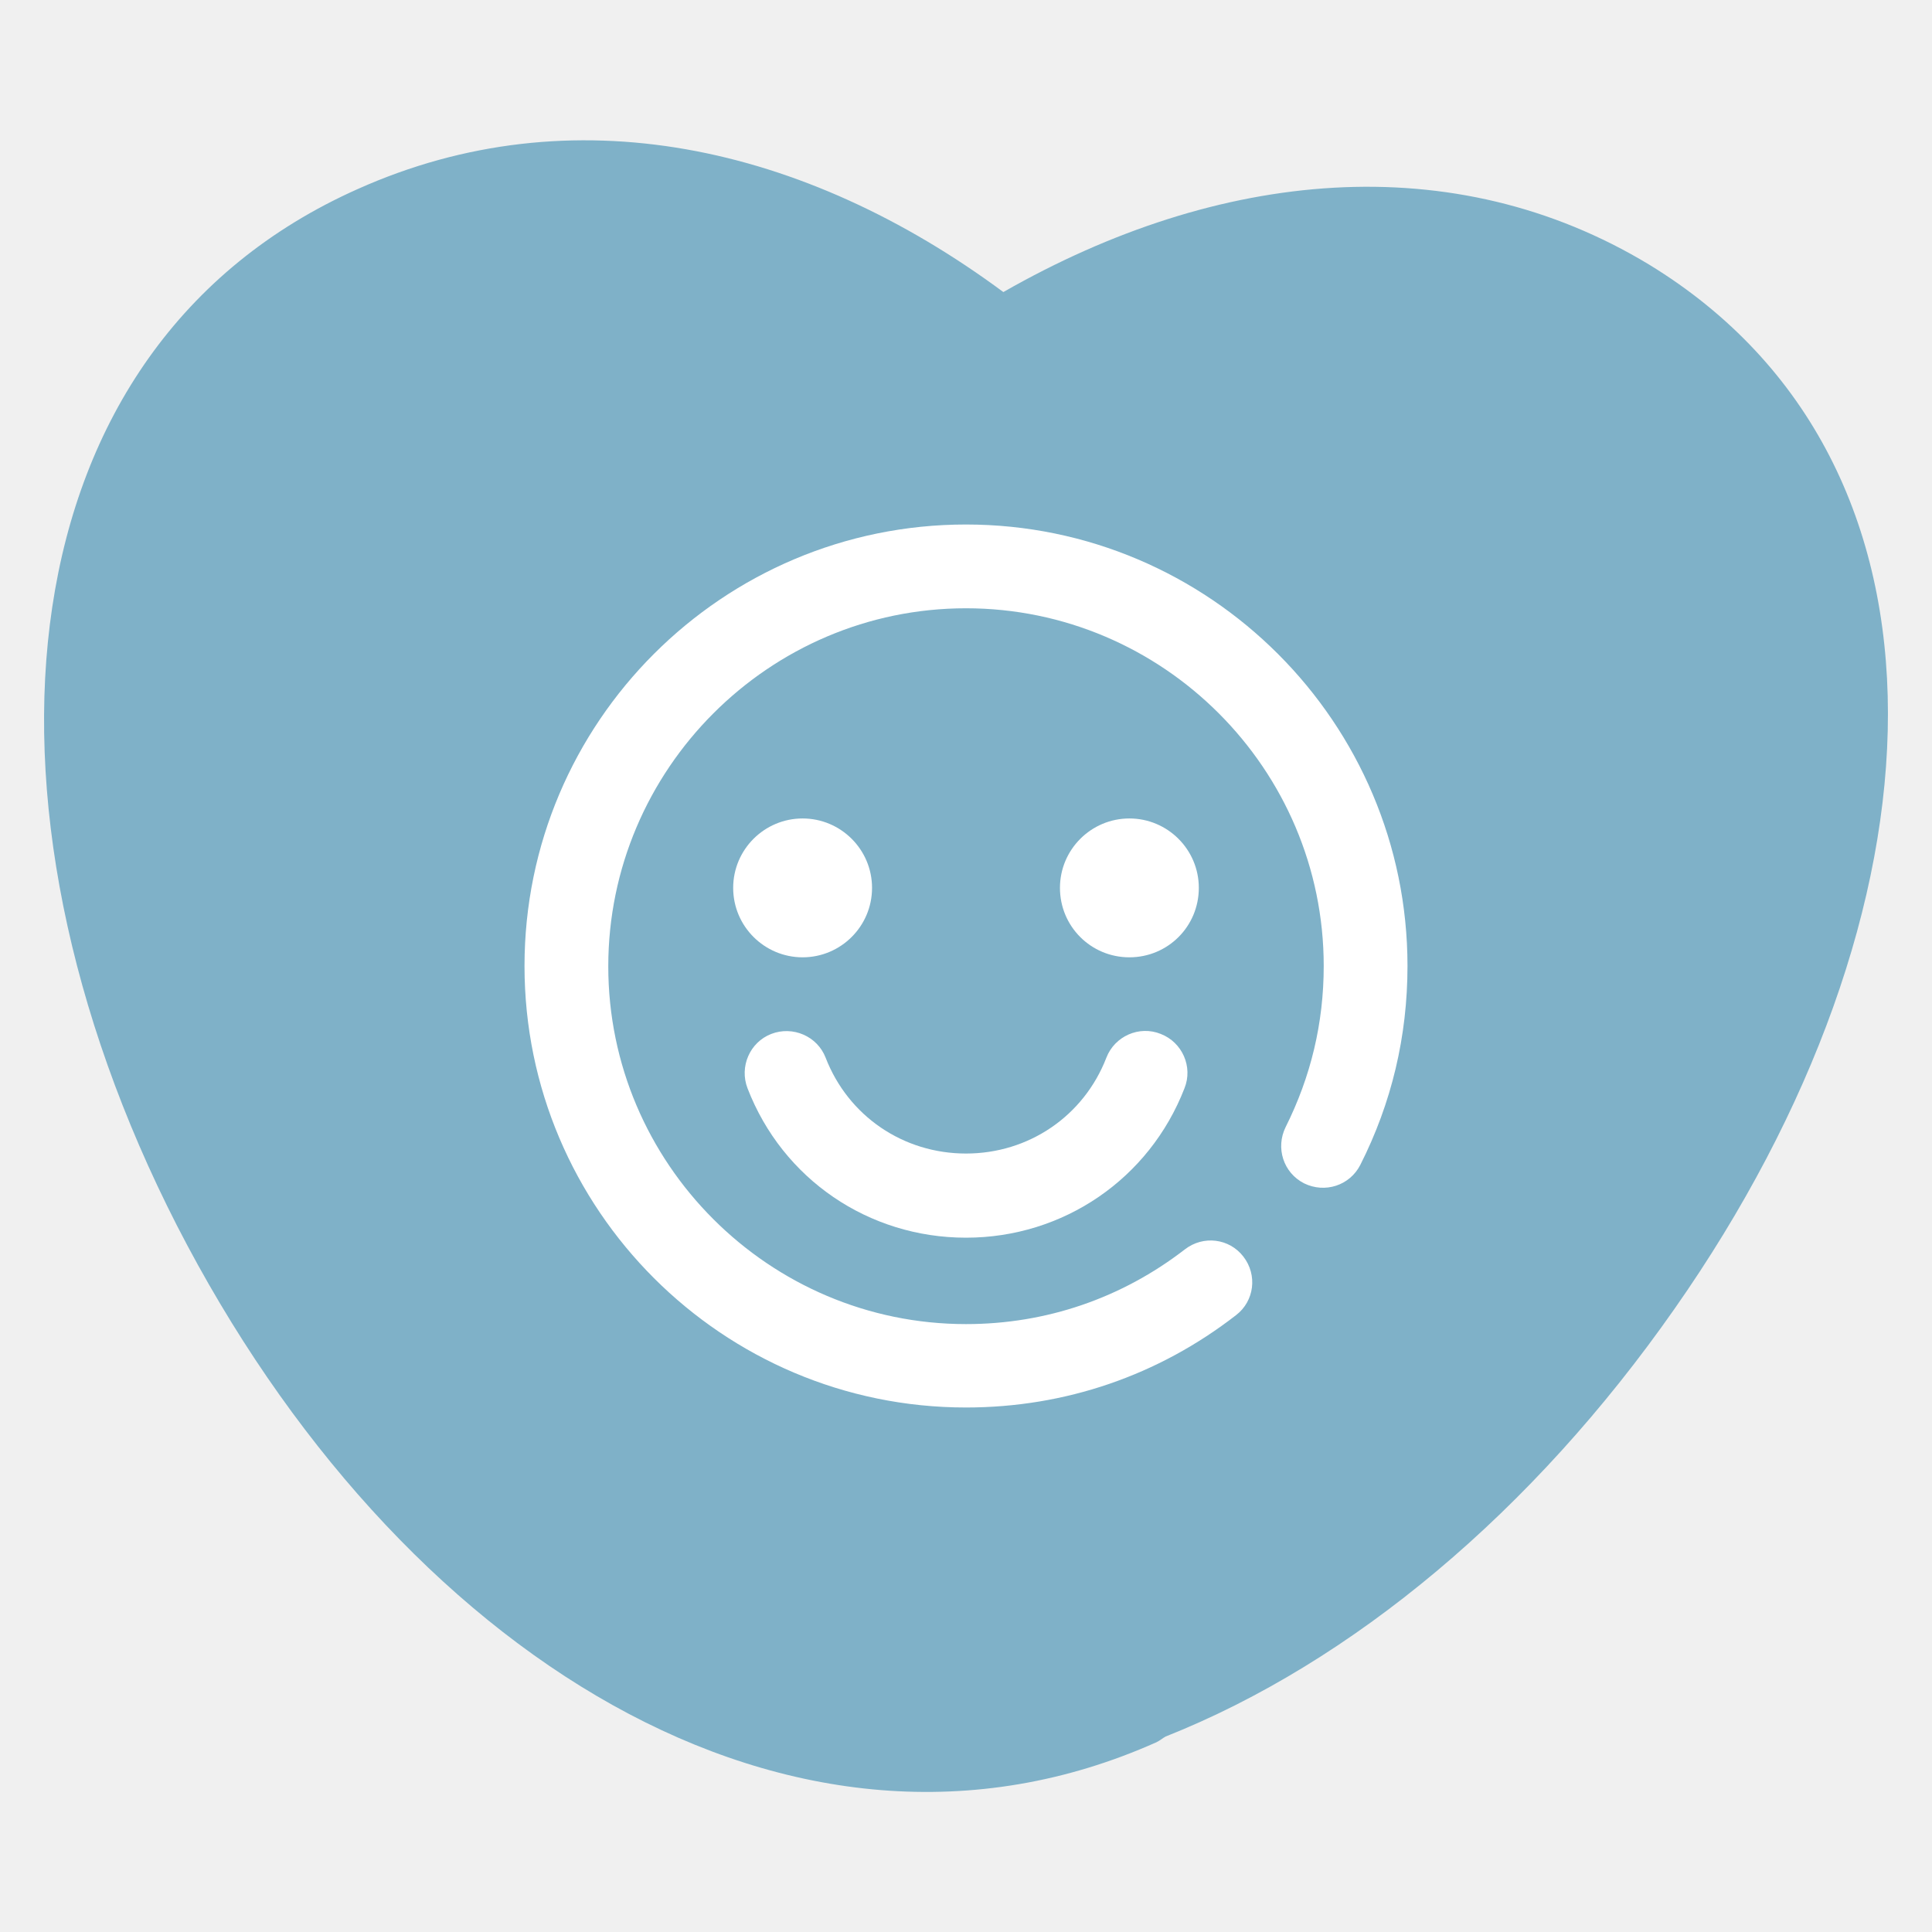
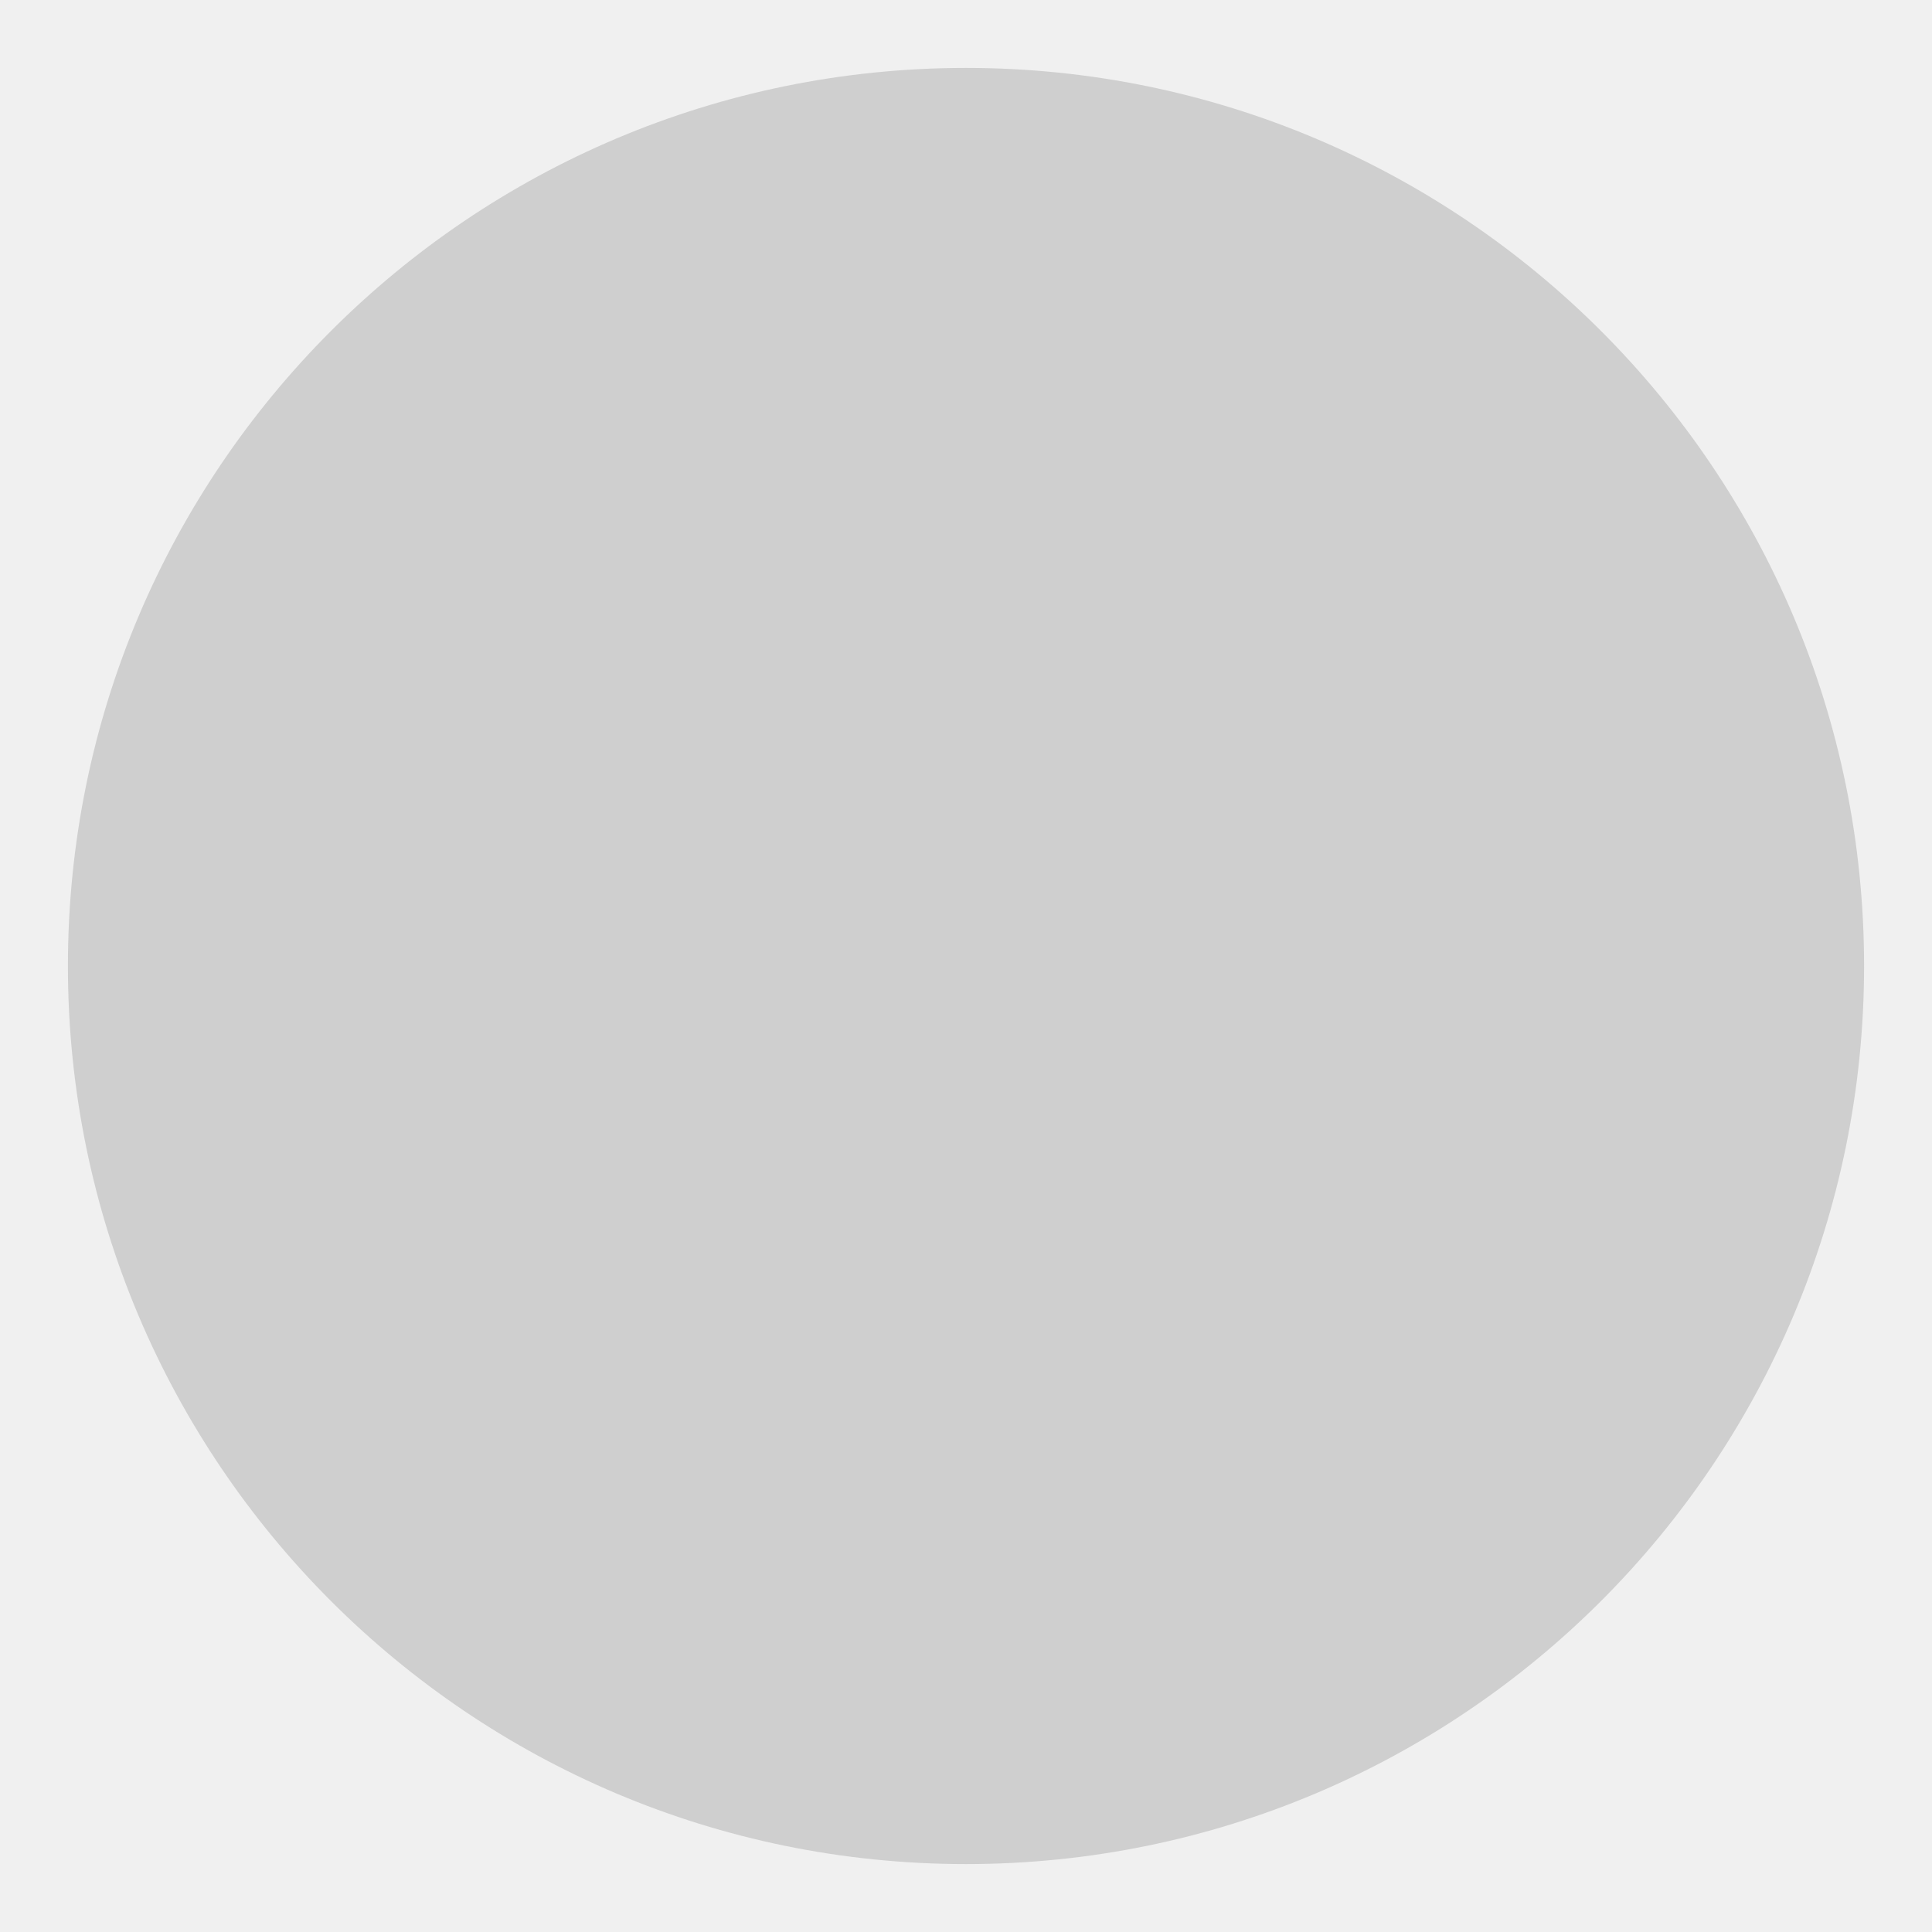
<svg xmlns="http://www.w3.org/2000/svg" version="1.1" id="Layer_1" x="0px" y="0px" viewBox="0 0 512 512" style="enable-background:new 0 0 512 512;" xml:space="preserve">
  <style type="text/css">
- 	.st0{fill:#7FB1C8;}
- 	.st1{fill:#FFFFFF;}
+ 	.st0{fill:#CFCFCF;}
</style>
-   <path class="st0" d="M437,70.1c-51.8-31.3-113.9-25.4-171.1,7.3C213.1,38.3,151.5,24.7,94.8,50.1C0.5,92.1-10.8,211.9,46.9,324.8  c58.2,113.4,163.3,179.9,259.6,136.9c1-0.5,1.5-1,2.4-1.5c49.4-19.6,97.3-59.6,134.9-113.4C517.1,242.2,523.5,122.9,437,70.1z" />
-   <g>
-     <path class="st1" d="M256,373c-64.5,0-117-52.4-117-117s52.5-117,117-117s117,52.5,117,117c0,18.6-4.2,36.3-12.5,52.7   c-2.8,5.5-9.4,7.6-14.9,4.9c-5.5-2.8-7.6-9.4-4.9-14.9c6.7-13.4,10.1-27.6,10.1-42.7c0-52.2-42.6-94.8-94.8-94.8   s-94.8,42.7-94.8,94.9s42.6,94.8,94.8,94.8c21.3,0,41.3-6.9,58-19.8c4.9-3.8,11.8-2.9,15.5,1.9c3.8,4.9,2.9,11.8-1.9,15.5   C307,364.5,282.3,373,256,373z" />
-     <path class="st1" d="M299.3,216.9c-10.1,0-18.4,8.2-18.4,18.4s8.2,18.4,18.4,18.4c10.2,0,18.4-8.2,18.4-18.4   S309.4,216.9,299.3,216.9z" />
-     <path class="st1" d="M212.7,216.9c-10.1,0-18.4,8.2-18.4,18.4s8.3,18.4,18.4,18.4c10.1,0,18.4-8.2,18.4-18.4   S222.8,216.9,212.7,216.9z" />
-     <path class="st1" d="M256,328c-25.8,0-48.6-15.5-57.9-39.6c-2.2-5.7,0.6-12.2,6.3-14.4c5.7-2.2,12.2,0.6,14.4,6.3   c6,15.5,20.6,25.4,37.2,25.4s31.2-9.9,37.2-25.4c2.2-5.7,8.7-8.6,14.4-6.3c5.7,2.2,8.6,8.7,6.3,14.4C304.6,312.4,281.8,328,256,328   z" />
-   </g>
+   <circle class="st0" cx="256" cy="256" r="238" />
</svg>
